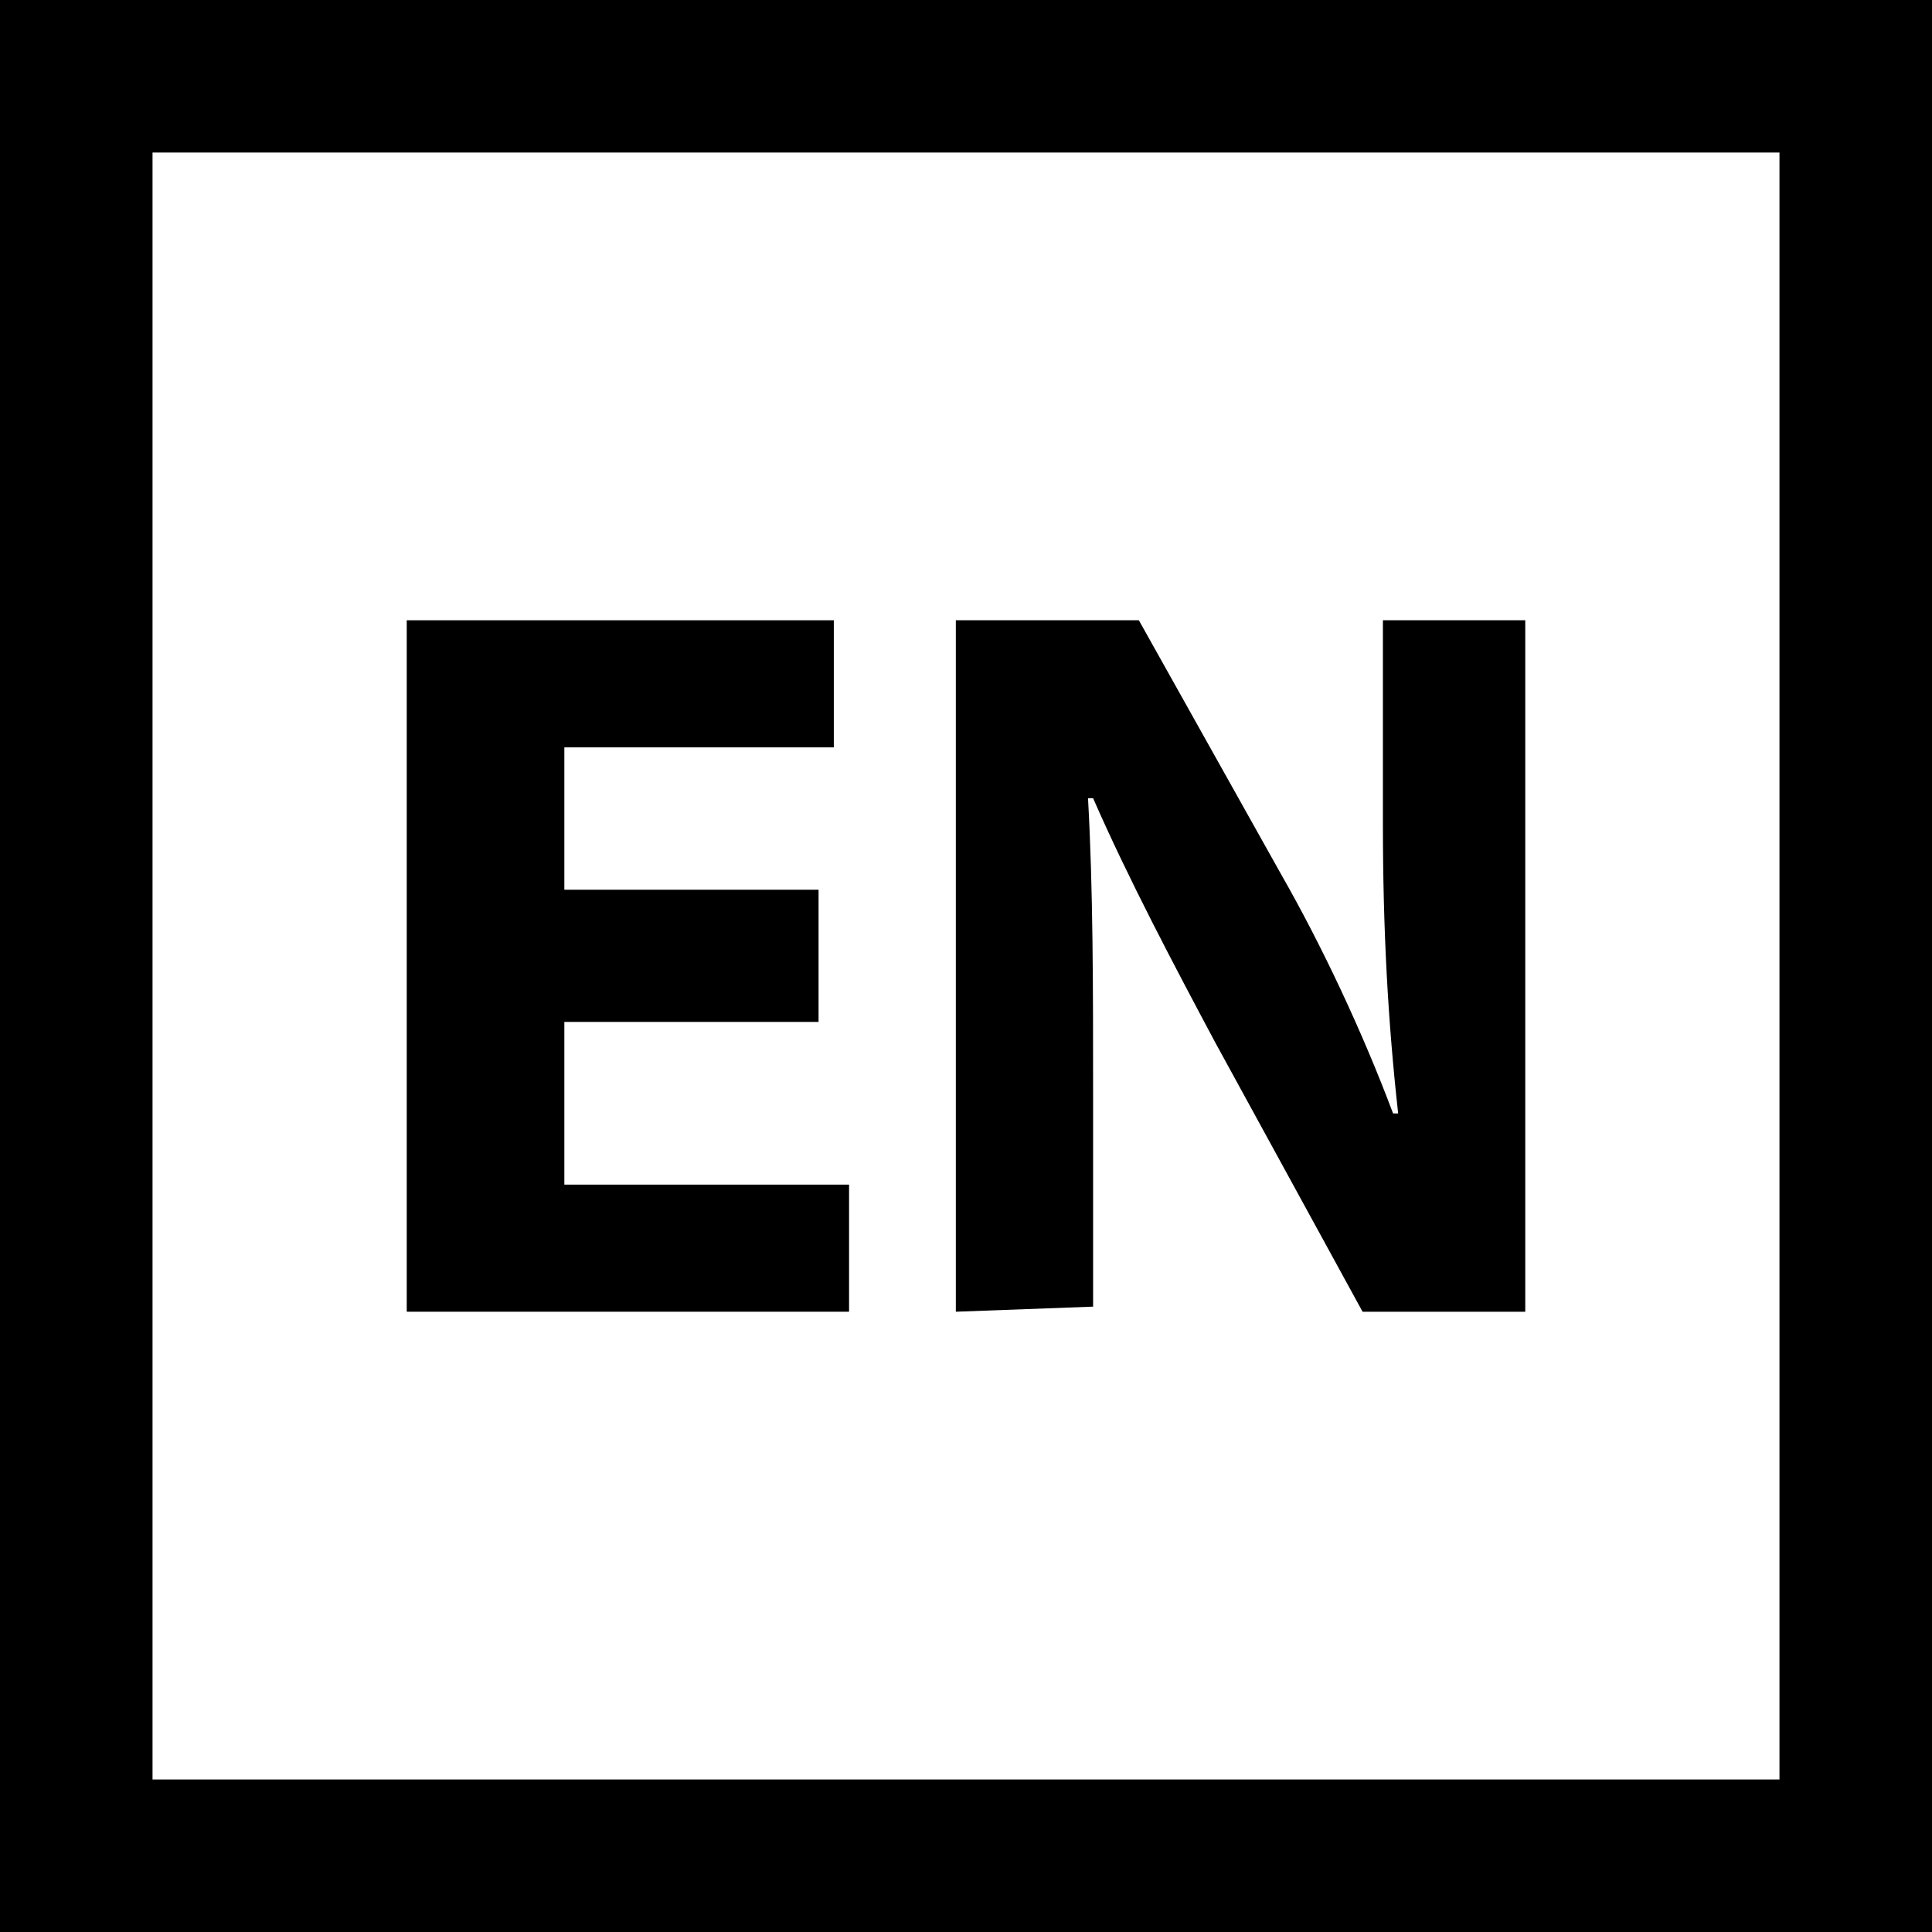
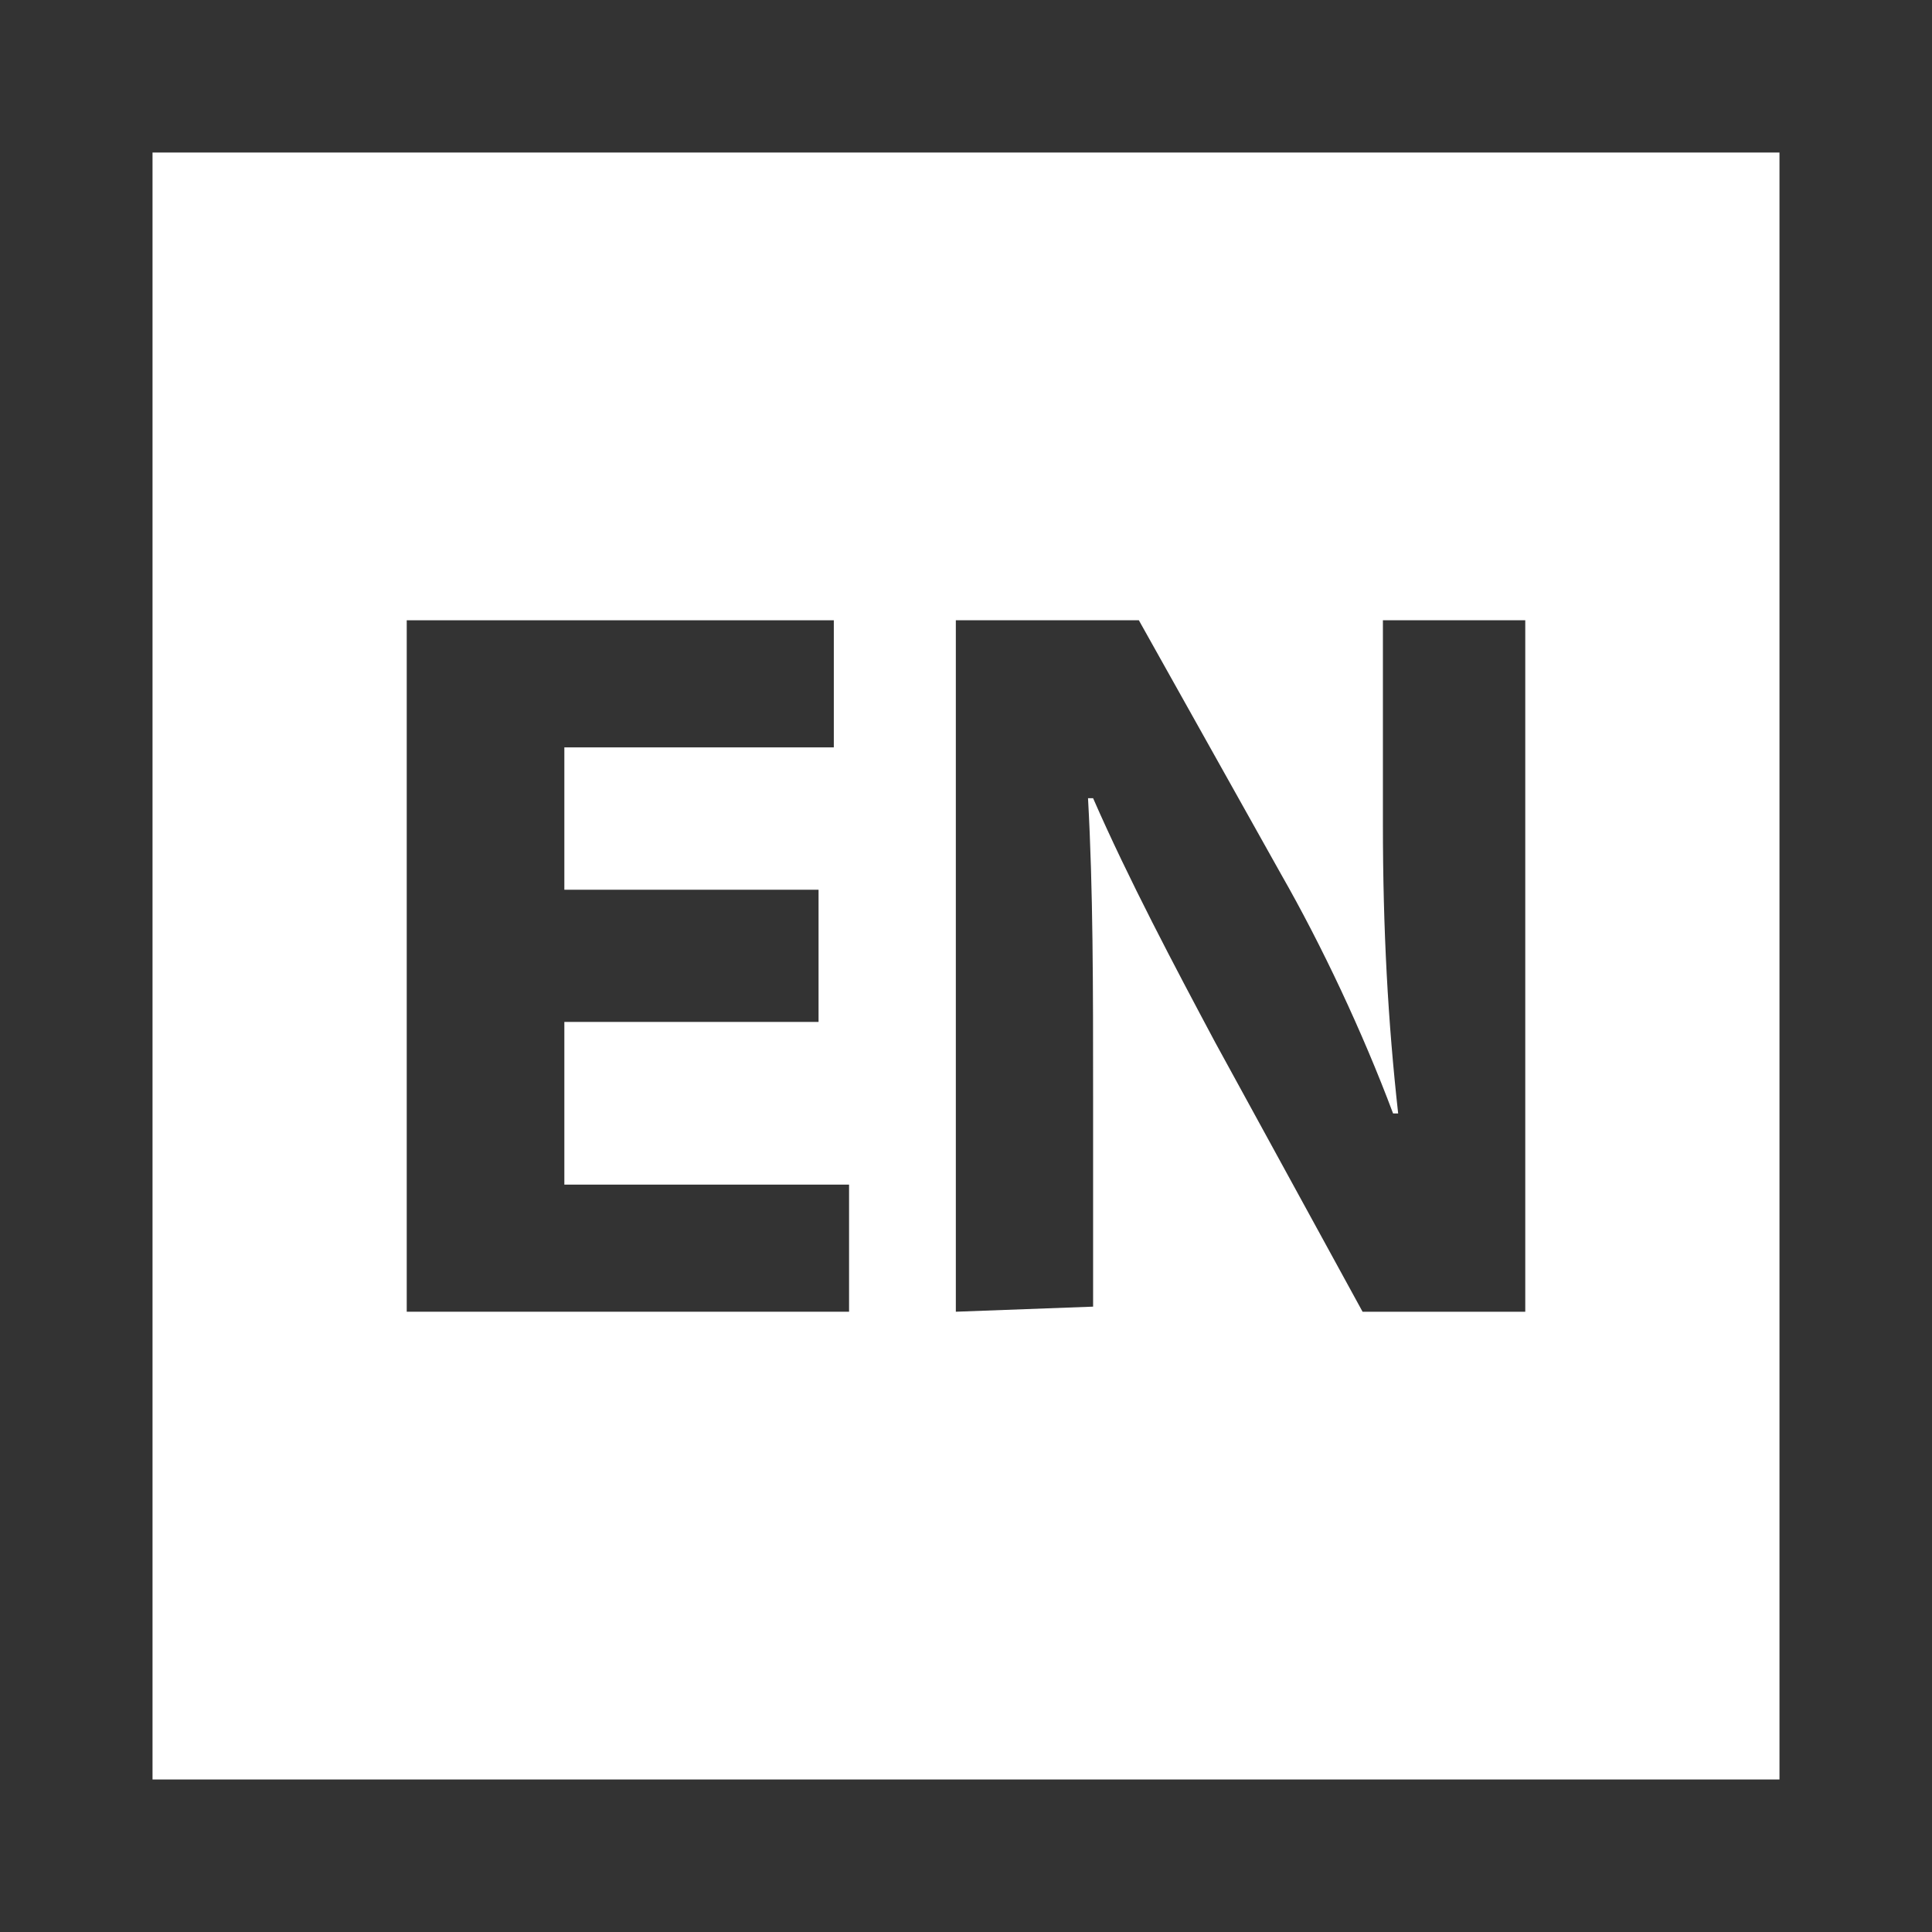
<svg xmlns="http://www.w3.org/2000/svg" version="1.1" id="Layer_1" x="0px" y="0px" viewBox="0 0 38 38" style="enable-background:new 0 0 38 38;" xml:space="preserve">
-   <path id="XMLID_37_" d="M38,38H0V0h38V38z M3,35h32V3H3V35z" />
+   <path id="XMLID_37_" fill="#333" d="M38,38H0V0h38V38z M3,35h32V3H3V35z" />
  <g id="XMLID_28_">
-     <path id="XMLID_29_" d="M16.1,20.1h-5v3.2h5.6v2.5H8V12.2h8.4v2.5h-5.3v2.8h5V20.1z" />
-     <path id="XMLID_31_" d="M18.8,25.8V12.2h3.6l2.8,5c0.8,1.4,1.6,3.1,2.2,4.7h0.1c-0.2-1.8-0.3-3.6-0.3-5.7v-4H30v13.6h-3.2l-2.9-5.3   c-0.8-1.5-1.7-3.2-2.4-4.8h-0.1c0.1,1.8,0.1,3.7,0.1,5.9v4.1L18.8,25.8L18.8,25.8z" />
+     <path id="XMLID_29_" fill="#333" d="M16.1,20.1h-5v3.2h5.6v2.5H8V12.2h8.4v2.5h-5.3v2.8h5V20.1z" />
+     <path id="XMLID_31_" fill="#333" d="M18.8,25.8V12.2h3.6l2.8,5c0.8,1.4,1.6,3.1,2.2,4.7h0.1c-0.2-1.8-0.3-3.6-0.3-5.7v-4H30v13.6h-3.2l-2.9-5.3   c-0.8-1.5-1.7-3.2-2.4-4.8h-0.1c0.1,1.8,0.1,3.7,0.1,5.9v4.1L18.8,25.8L18.8,25.8z" />
  </g>
</svg>
